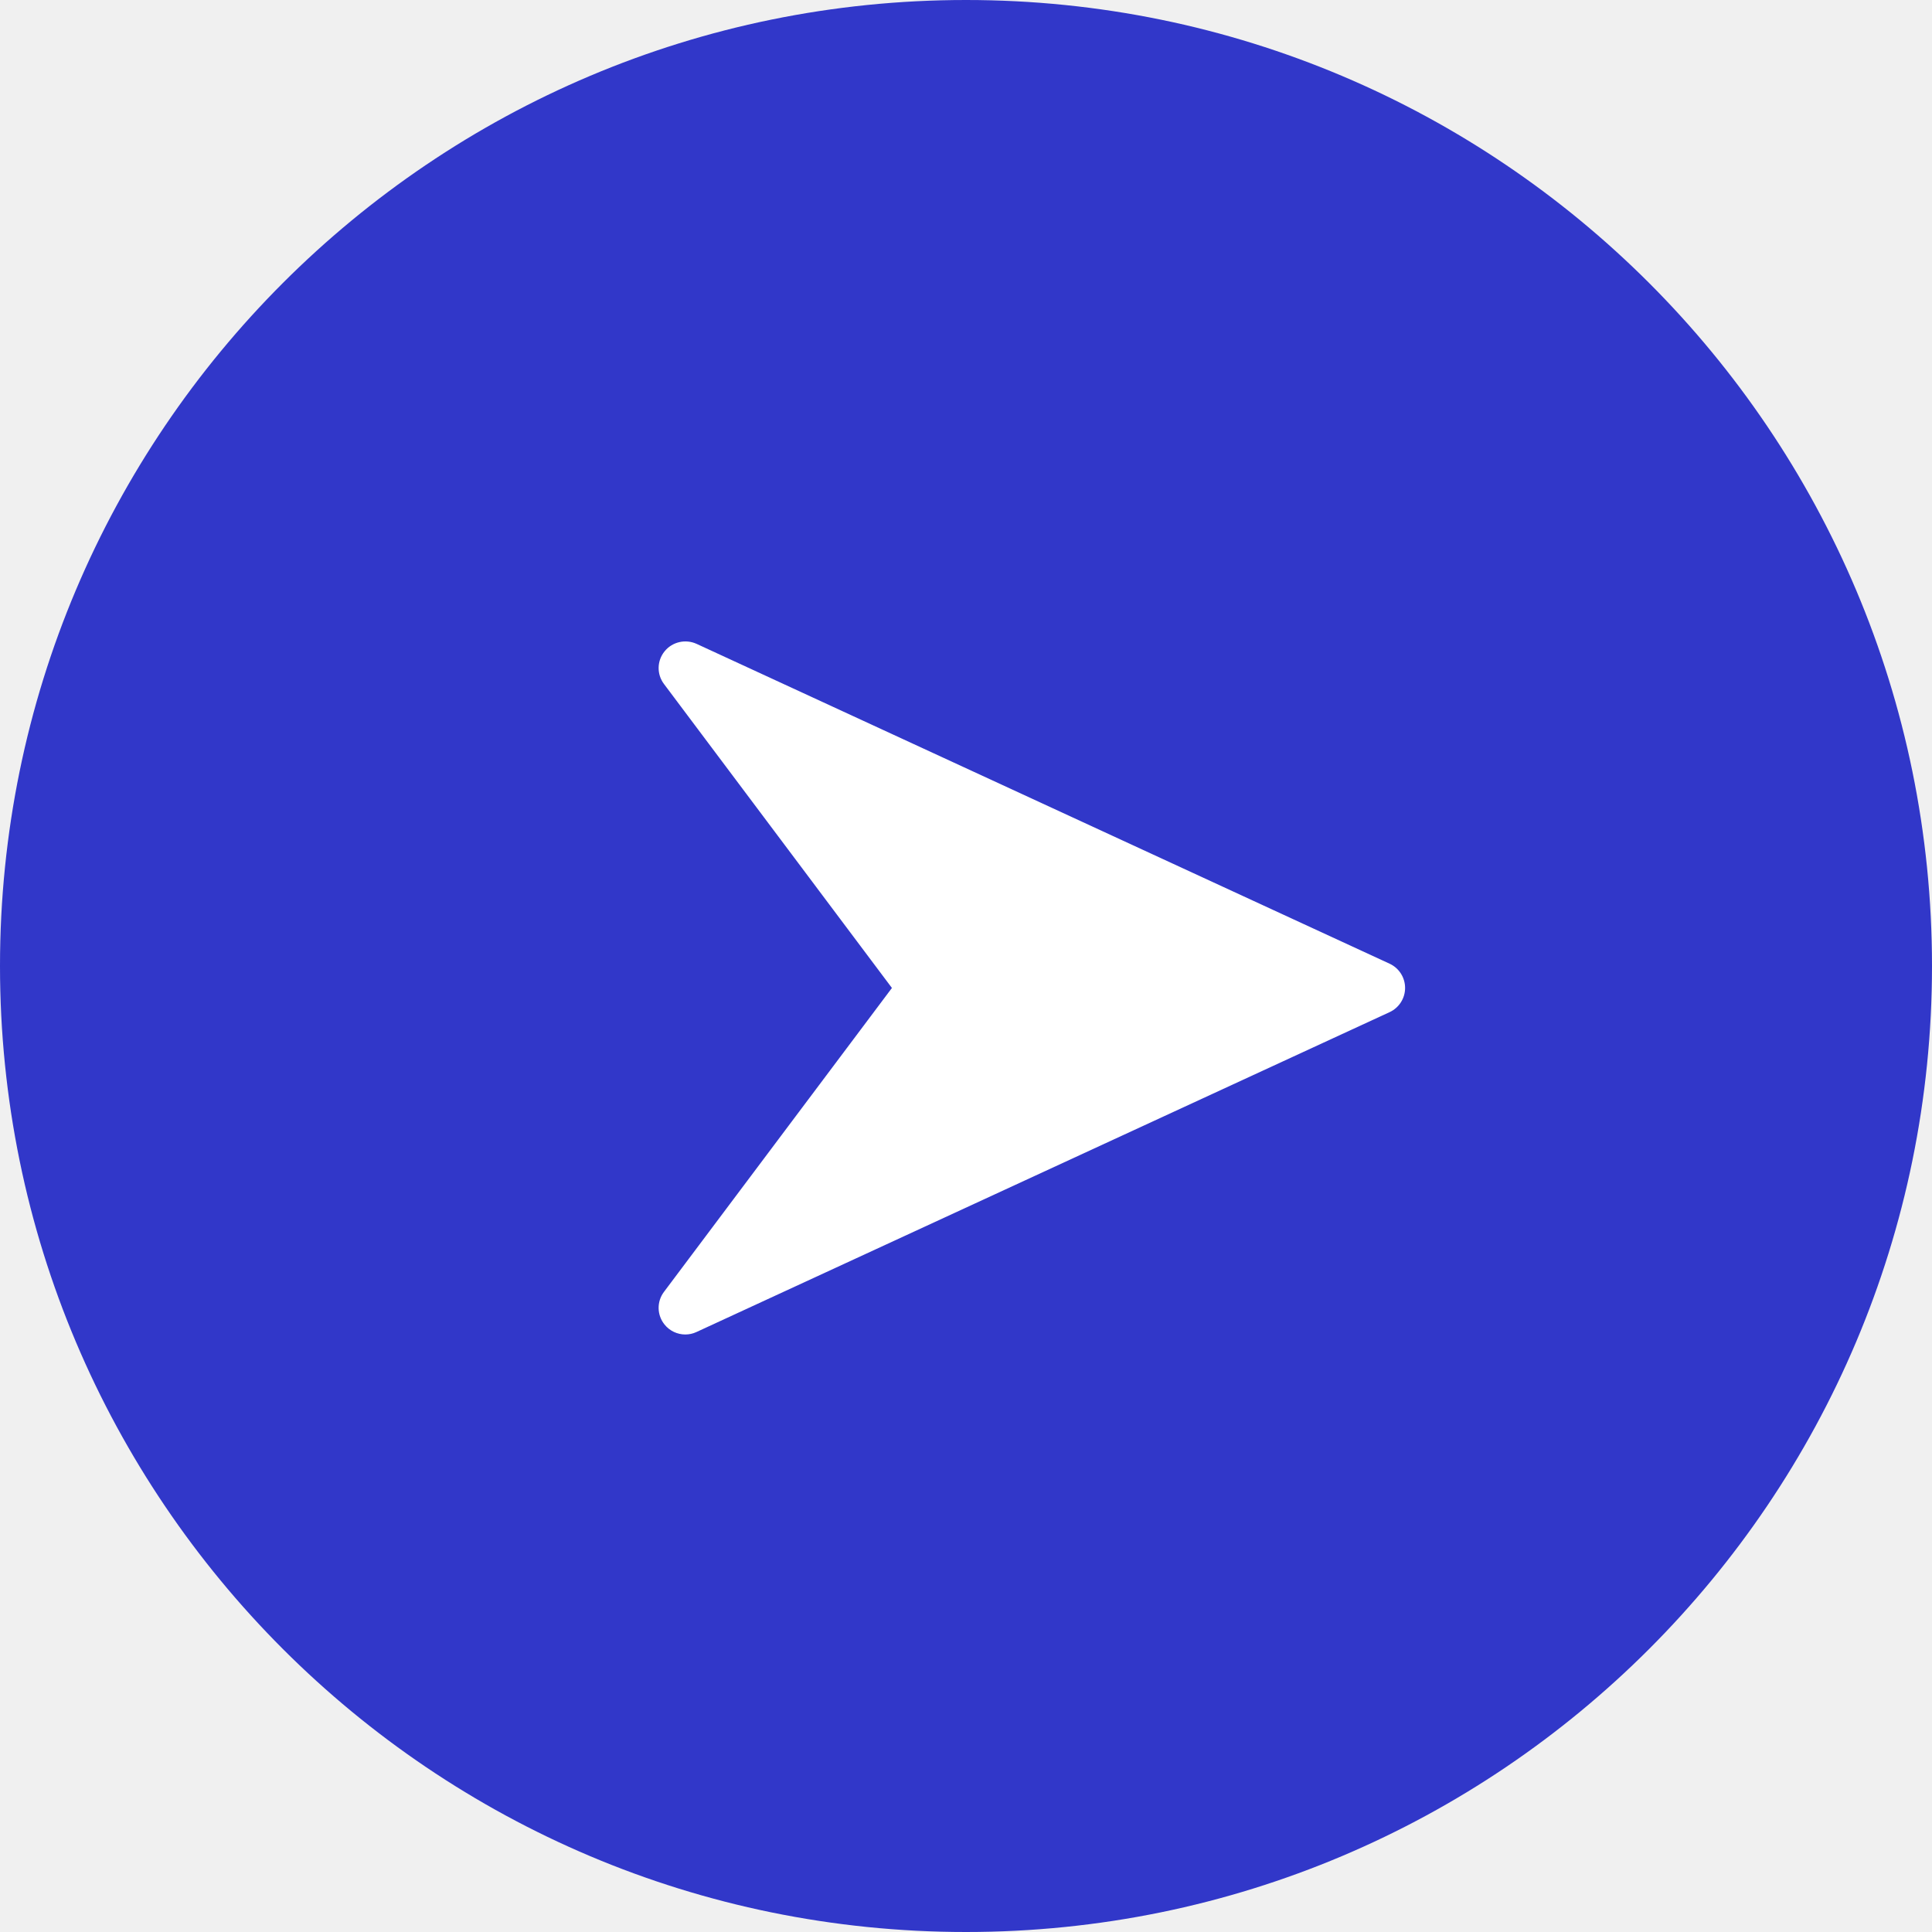
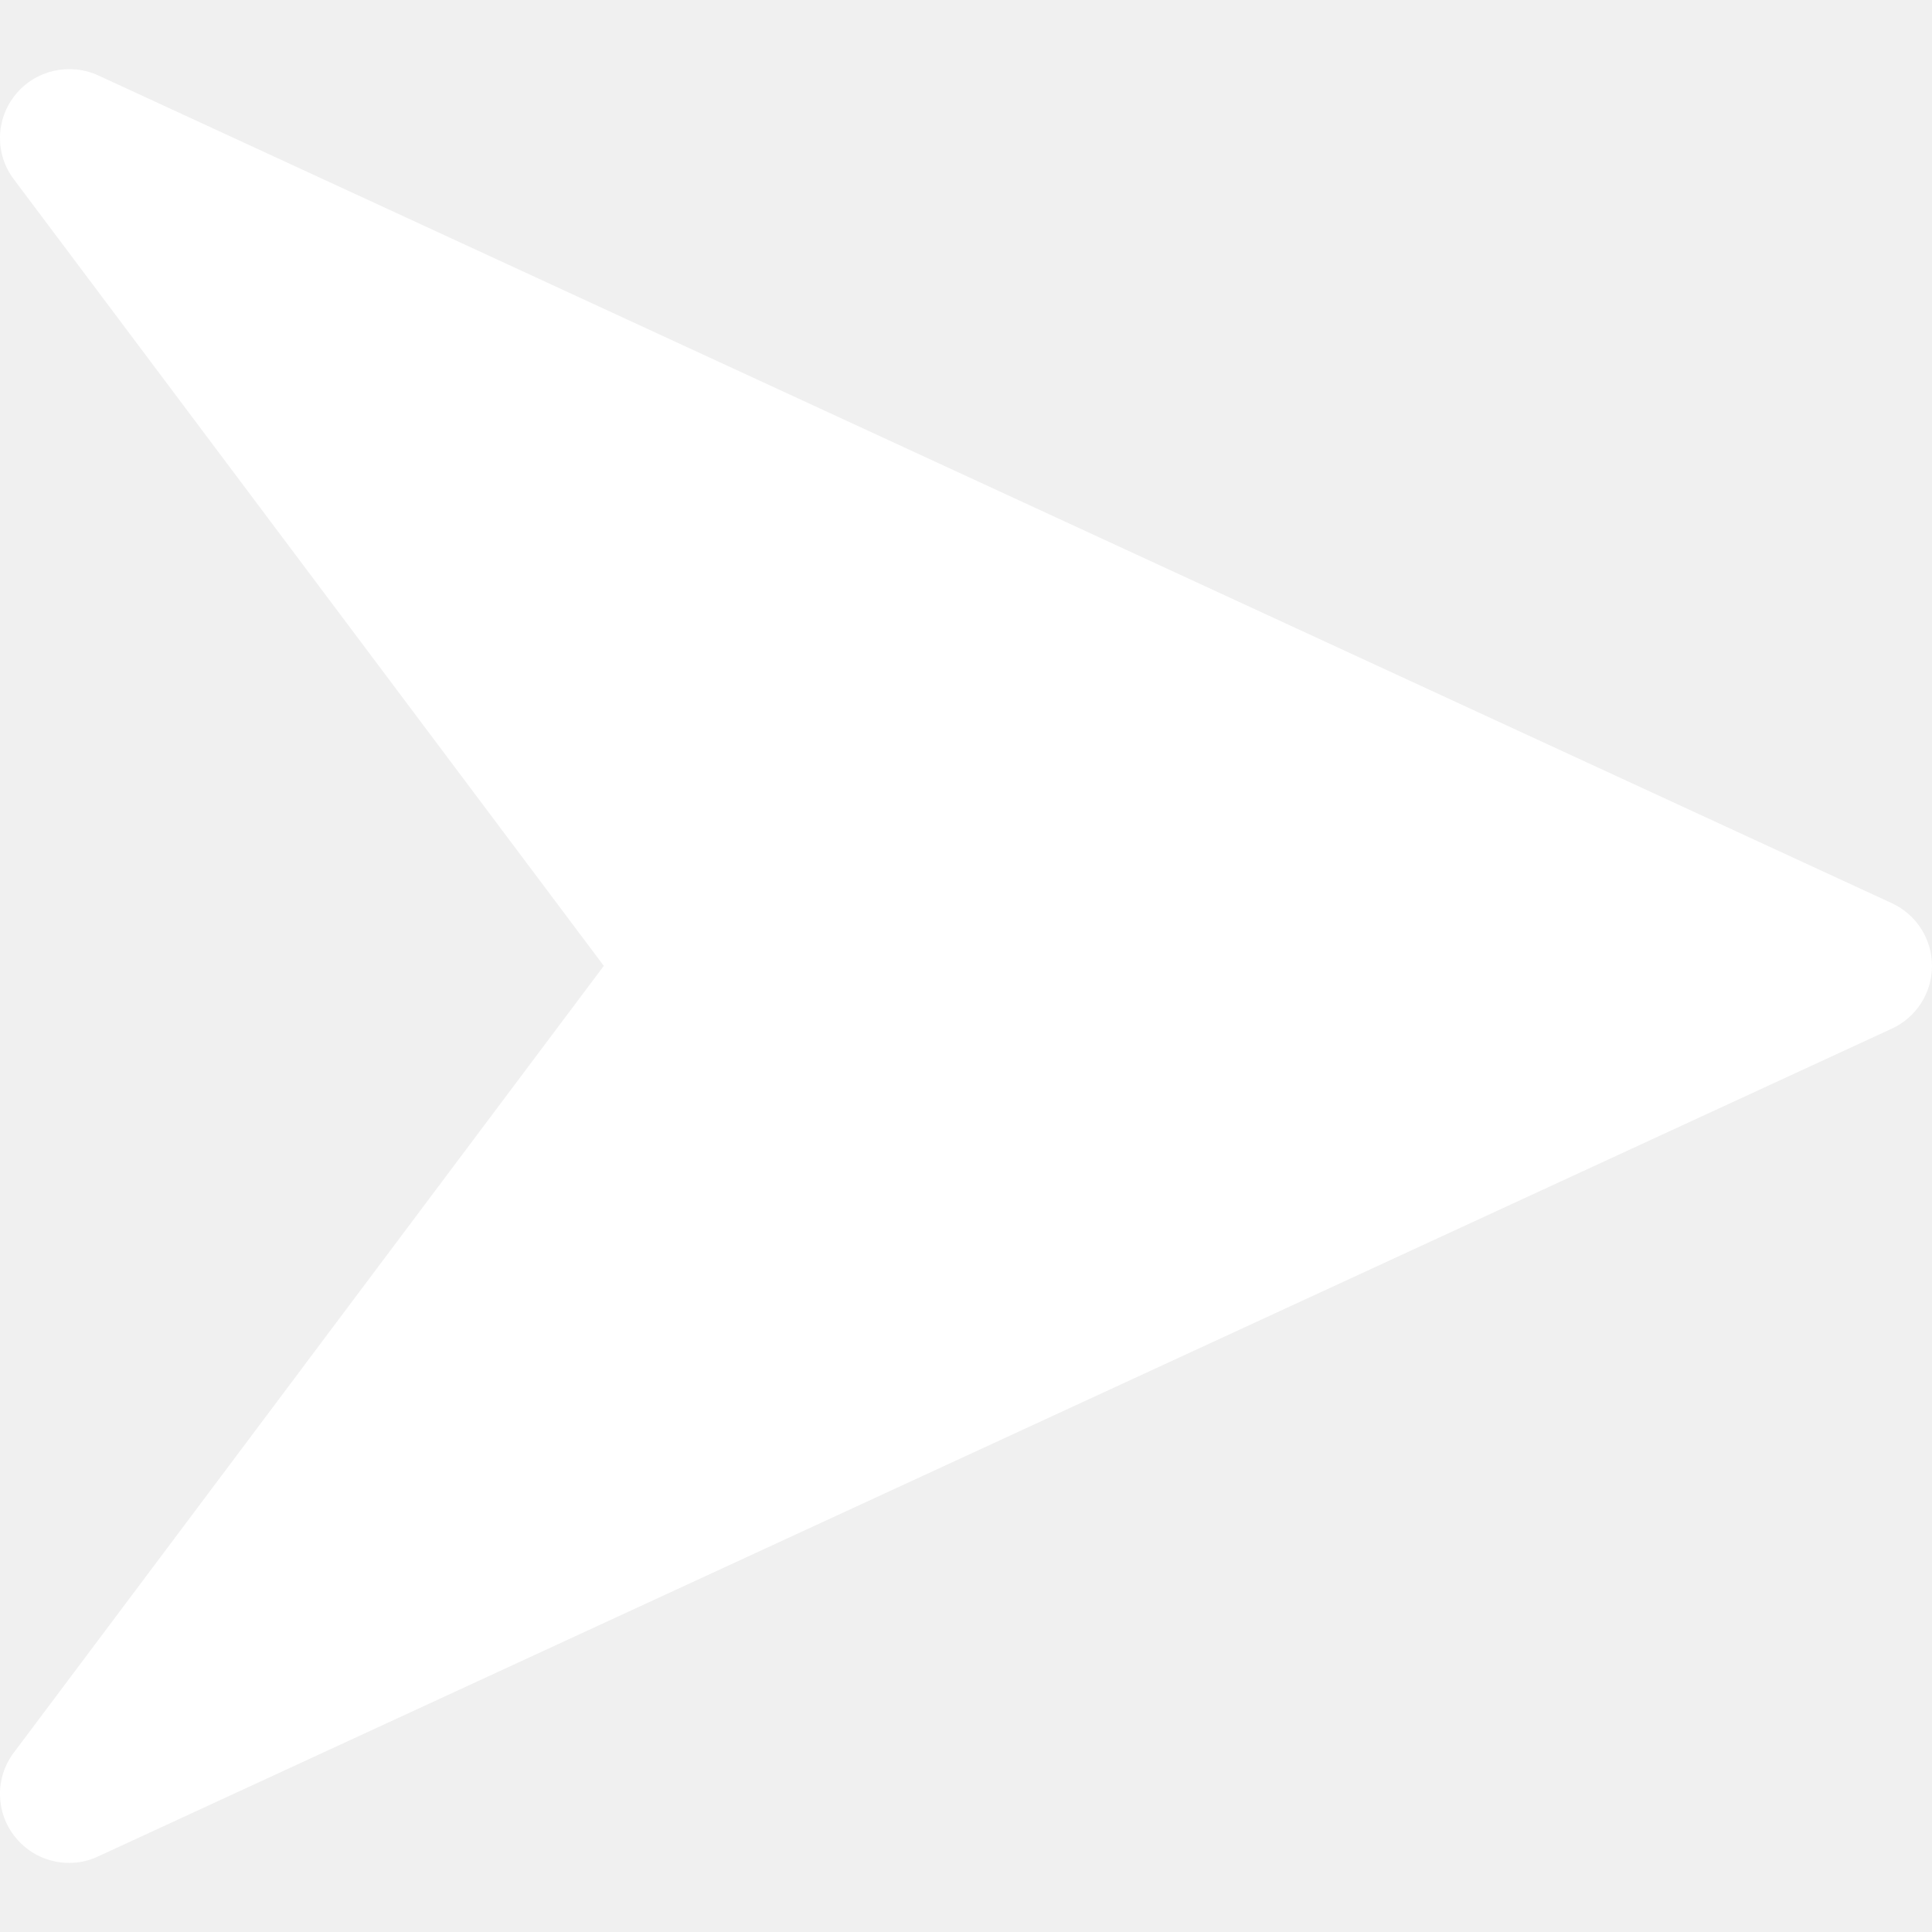
- <svg xmlns="http://www.w3.org/2000/svg" width="44" height="44" viewBox="0 0 44 44" fill="none">
-   <rect width="44" height="44" rx="22" fill="#3137C9" />
-   <path d="M31.648 21.948L15.863 14.663C15.611 14.549 15.311 14.617 15.136 14.833C14.96 15.049 14.954 15.356 15.122 15.578L20.313 22.5L15.122 29.421C14.954 29.643 14.96 29.951 15.135 30.166C15.253 30.313 15.429 30.392 15.607 30.392C15.694 30.392 15.78 30.374 15.861 30.336L31.647 23.051C31.863 22.951 32 22.736 32 22.5C32 22.263 31.863 22.048 31.648 21.948Z" fill="white" />
+ <svg xmlns="http://www.w3.org/2000/svg" width="17" height="17" viewBox="0 0 17 17" fill="none">
+   <path d="M16.648 7.948L0.863 0.663C0.611 0.549 0.311 0.617 0.136 0.833C-0.04 1.049 -0.046 1.356 0.122 1.578L5.313 8.499L0.122 15.421C-0.046 15.643 -0.04 15.951 0.135 16.166C0.253 16.313 0.429 16.392 0.608 16.392C0.694 16.392 0.78 16.374 0.861 16.336L16.647 9.051C16.863 8.951 17 8.736 17 8.499C17 8.263 16.863 8.048 16.648 7.948Z" fill="white" />
</svg>
